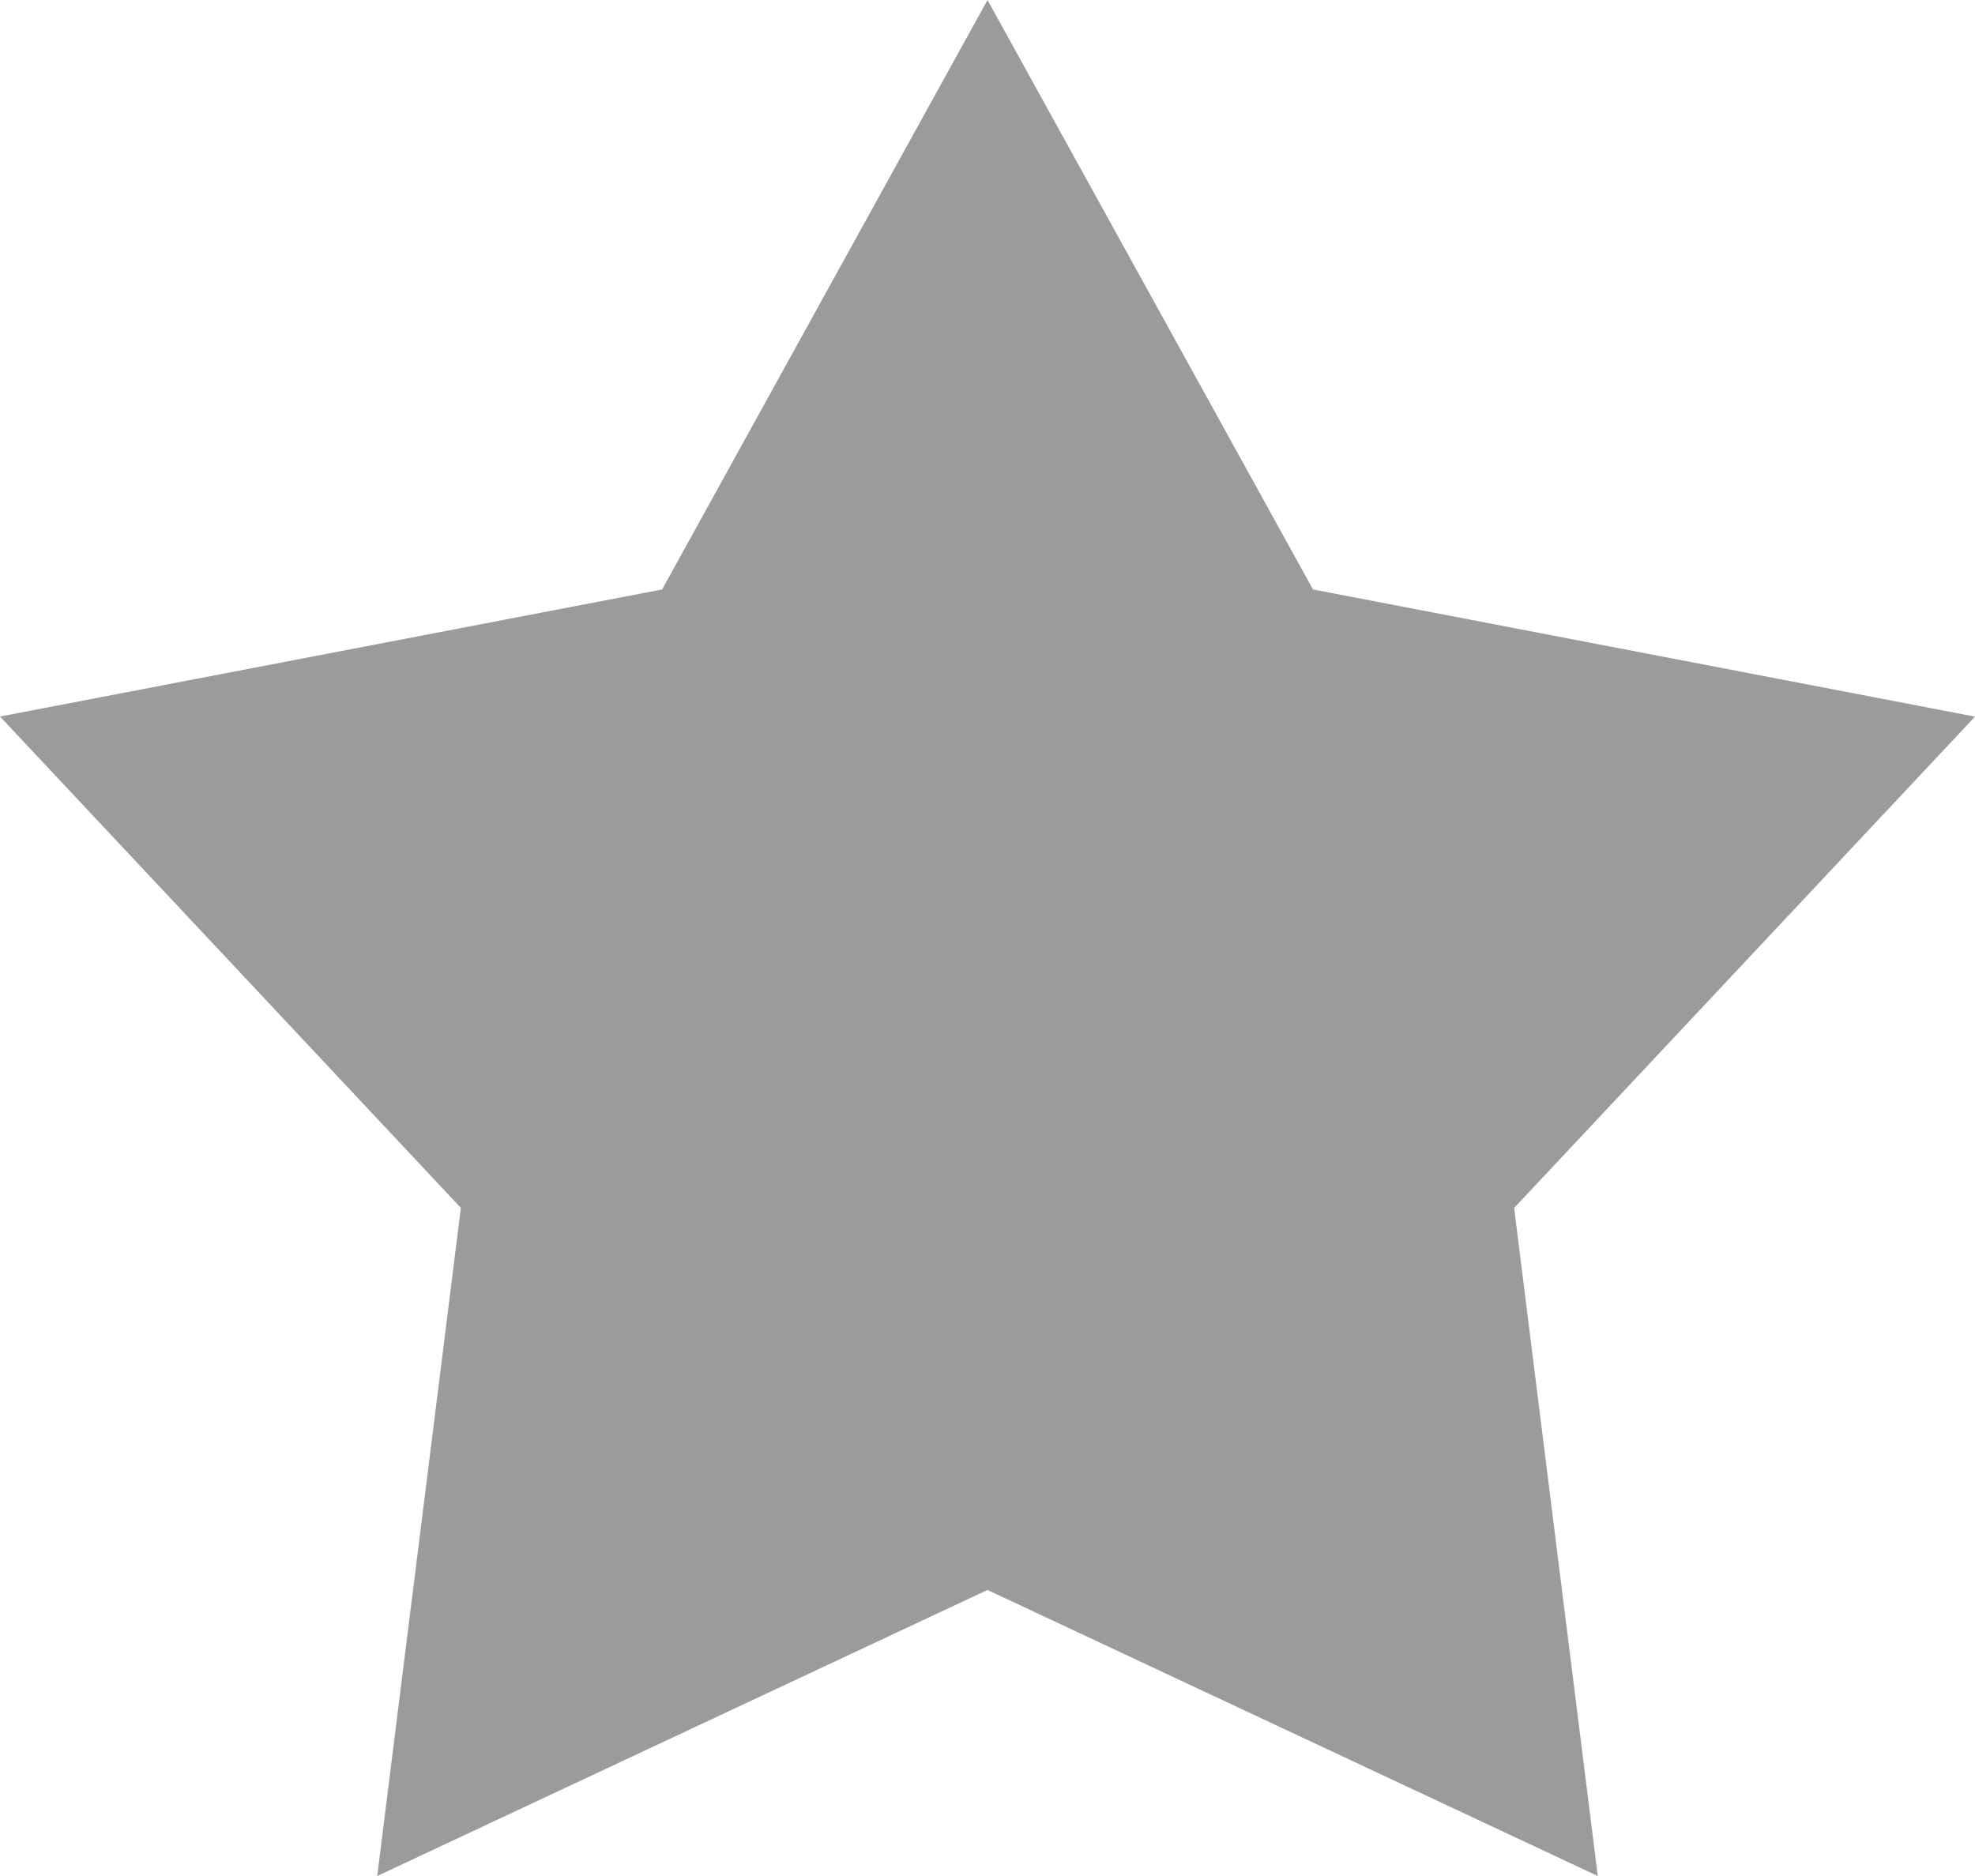
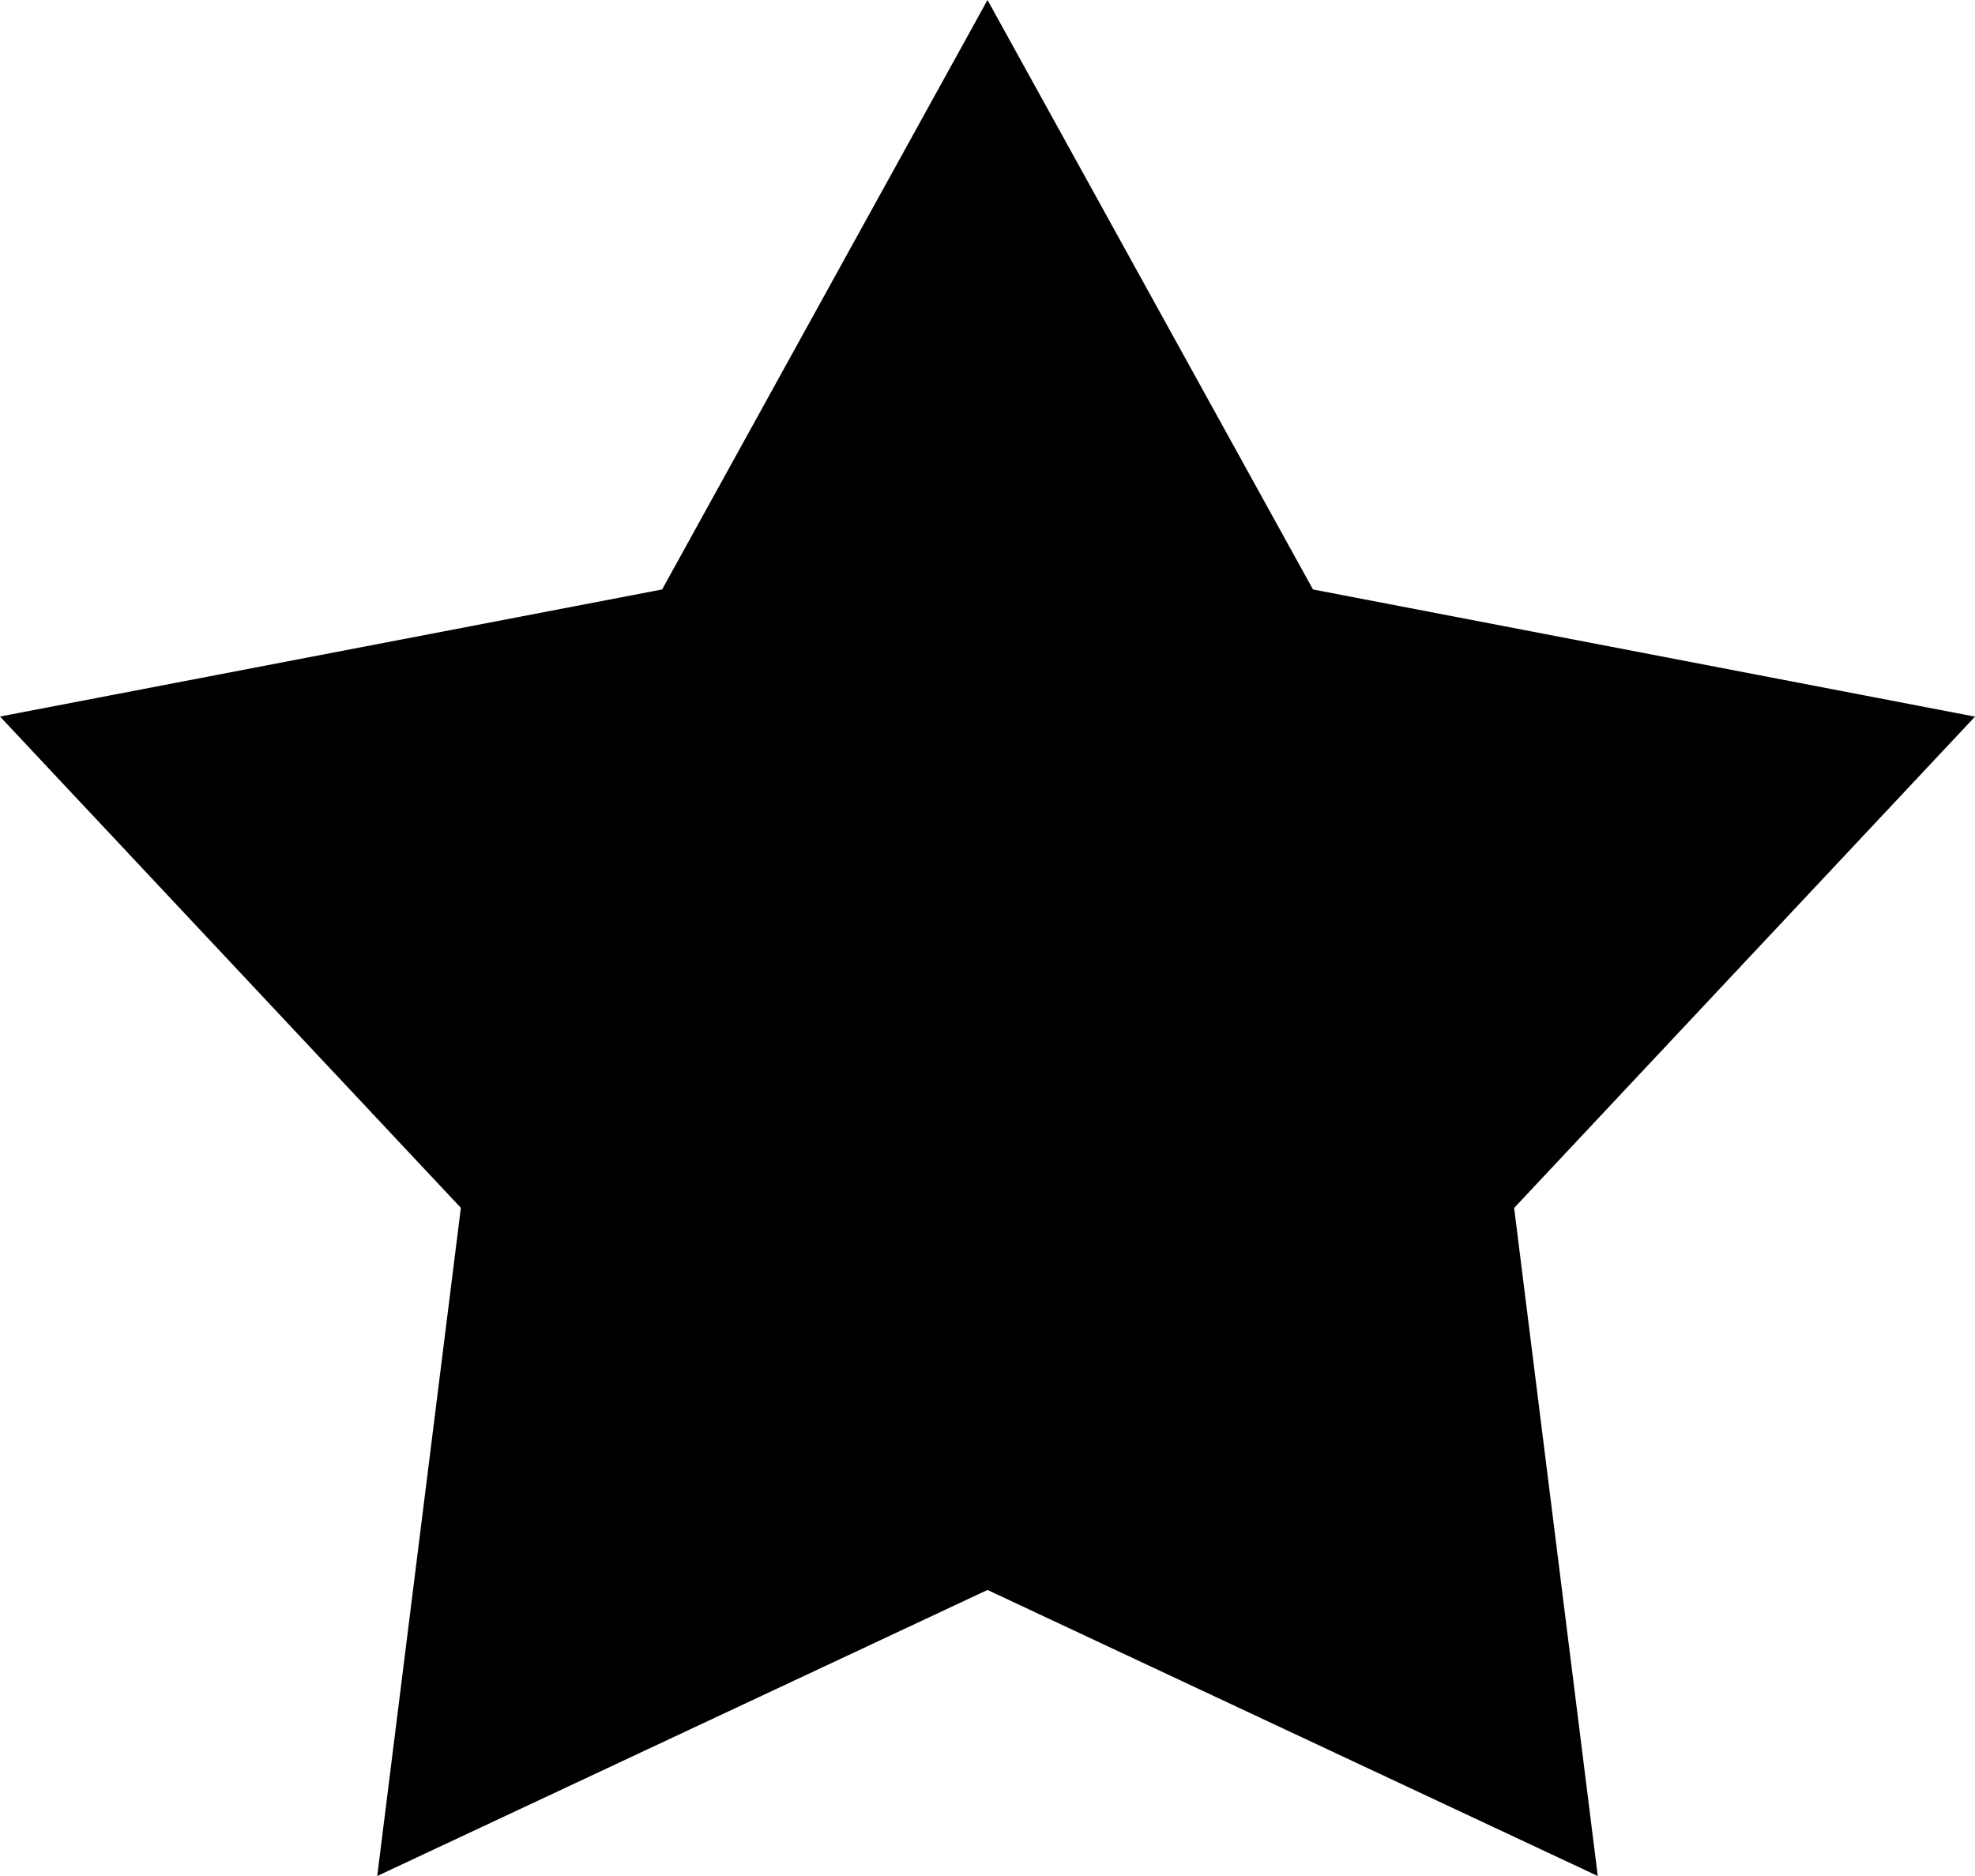
<svg xmlns="http://www.w3.org/2000/svg" preserveAspectRatio="xMidYMid" width="20" height="19" viewBox="0 0 20 19">
-   <defs>
-     <style>.cls-2 { fill: #9b9b9b; }</style>
-   </defs>
-   <path d="M10 0l3.296 5.97L20 7.258l-4.667 4.976L16.18 19 10 16.103 3.82 19l.847-6.767L0 7.257 6.705 5.97 10 0" id="path-1" class="cls-2" fill-rule="evenodd" />
+   <path d="M10 0l3.296 5.97L20 7.258l-4.667 4.976L16.18 19 10 16.103 3.82 19l.847-6.767L0 7.257 6.705 5.97 10 0" id="path-1" fill-rule="evenodd" />
</svg>
